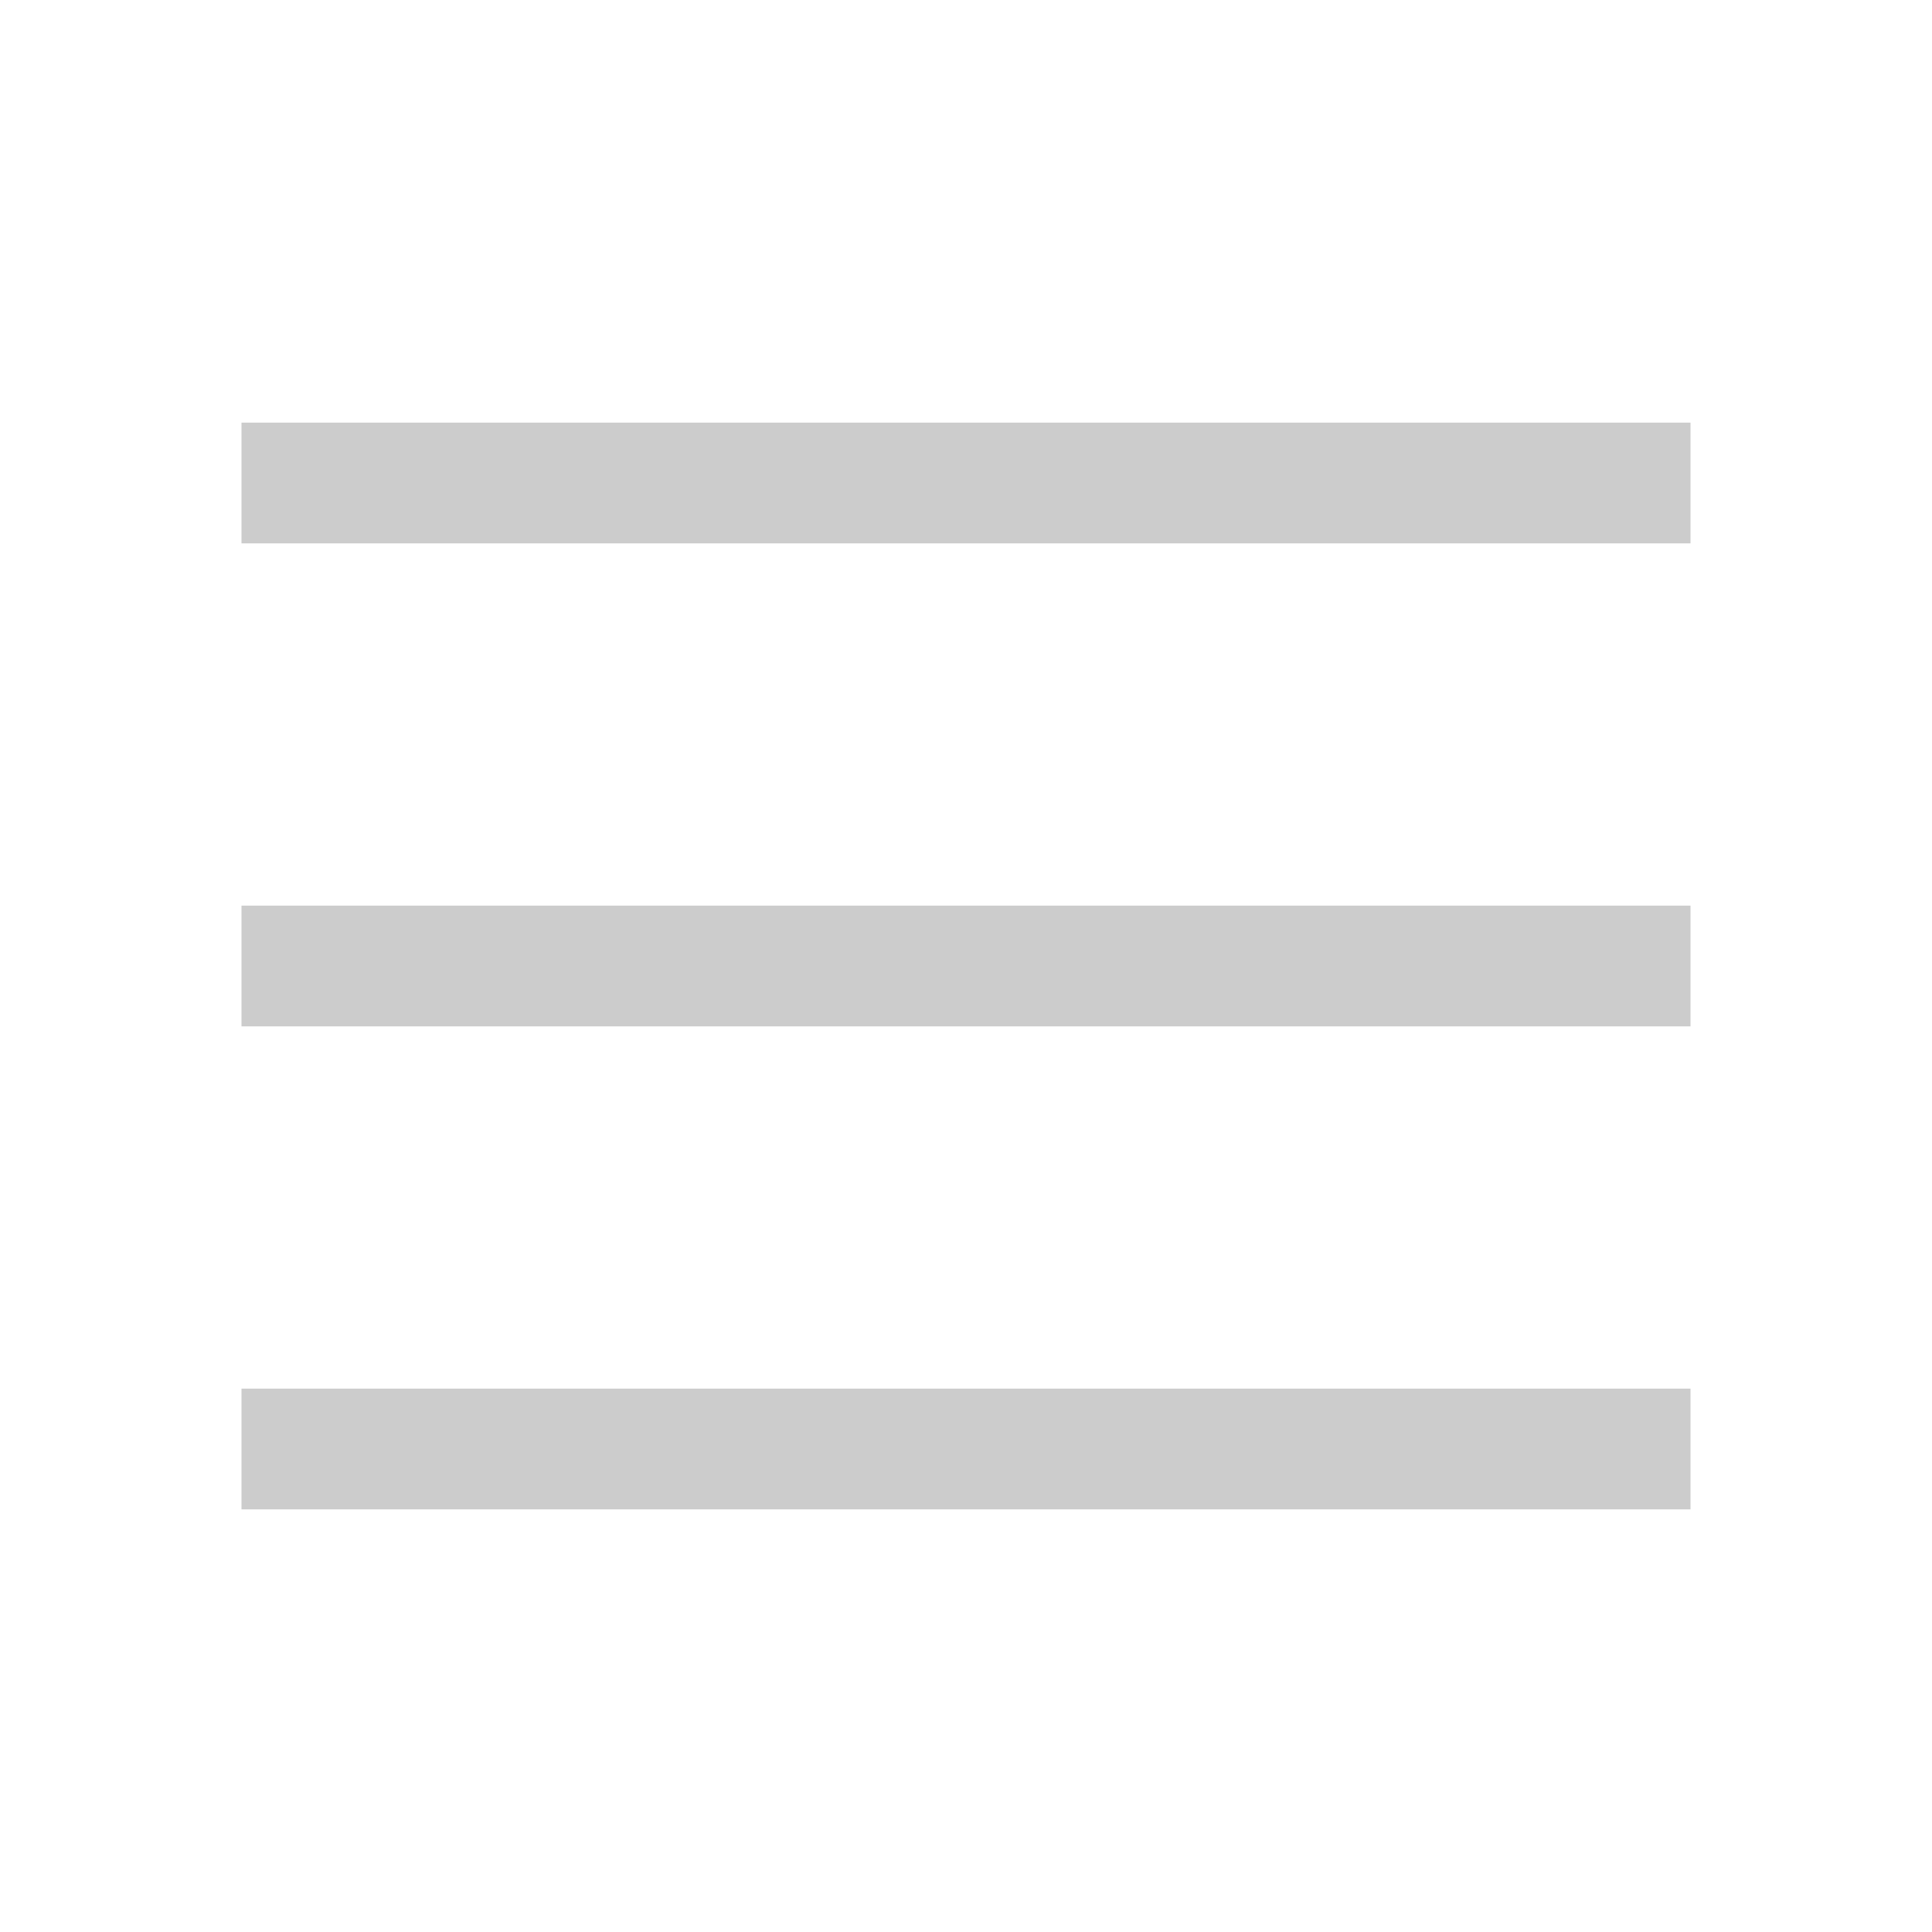
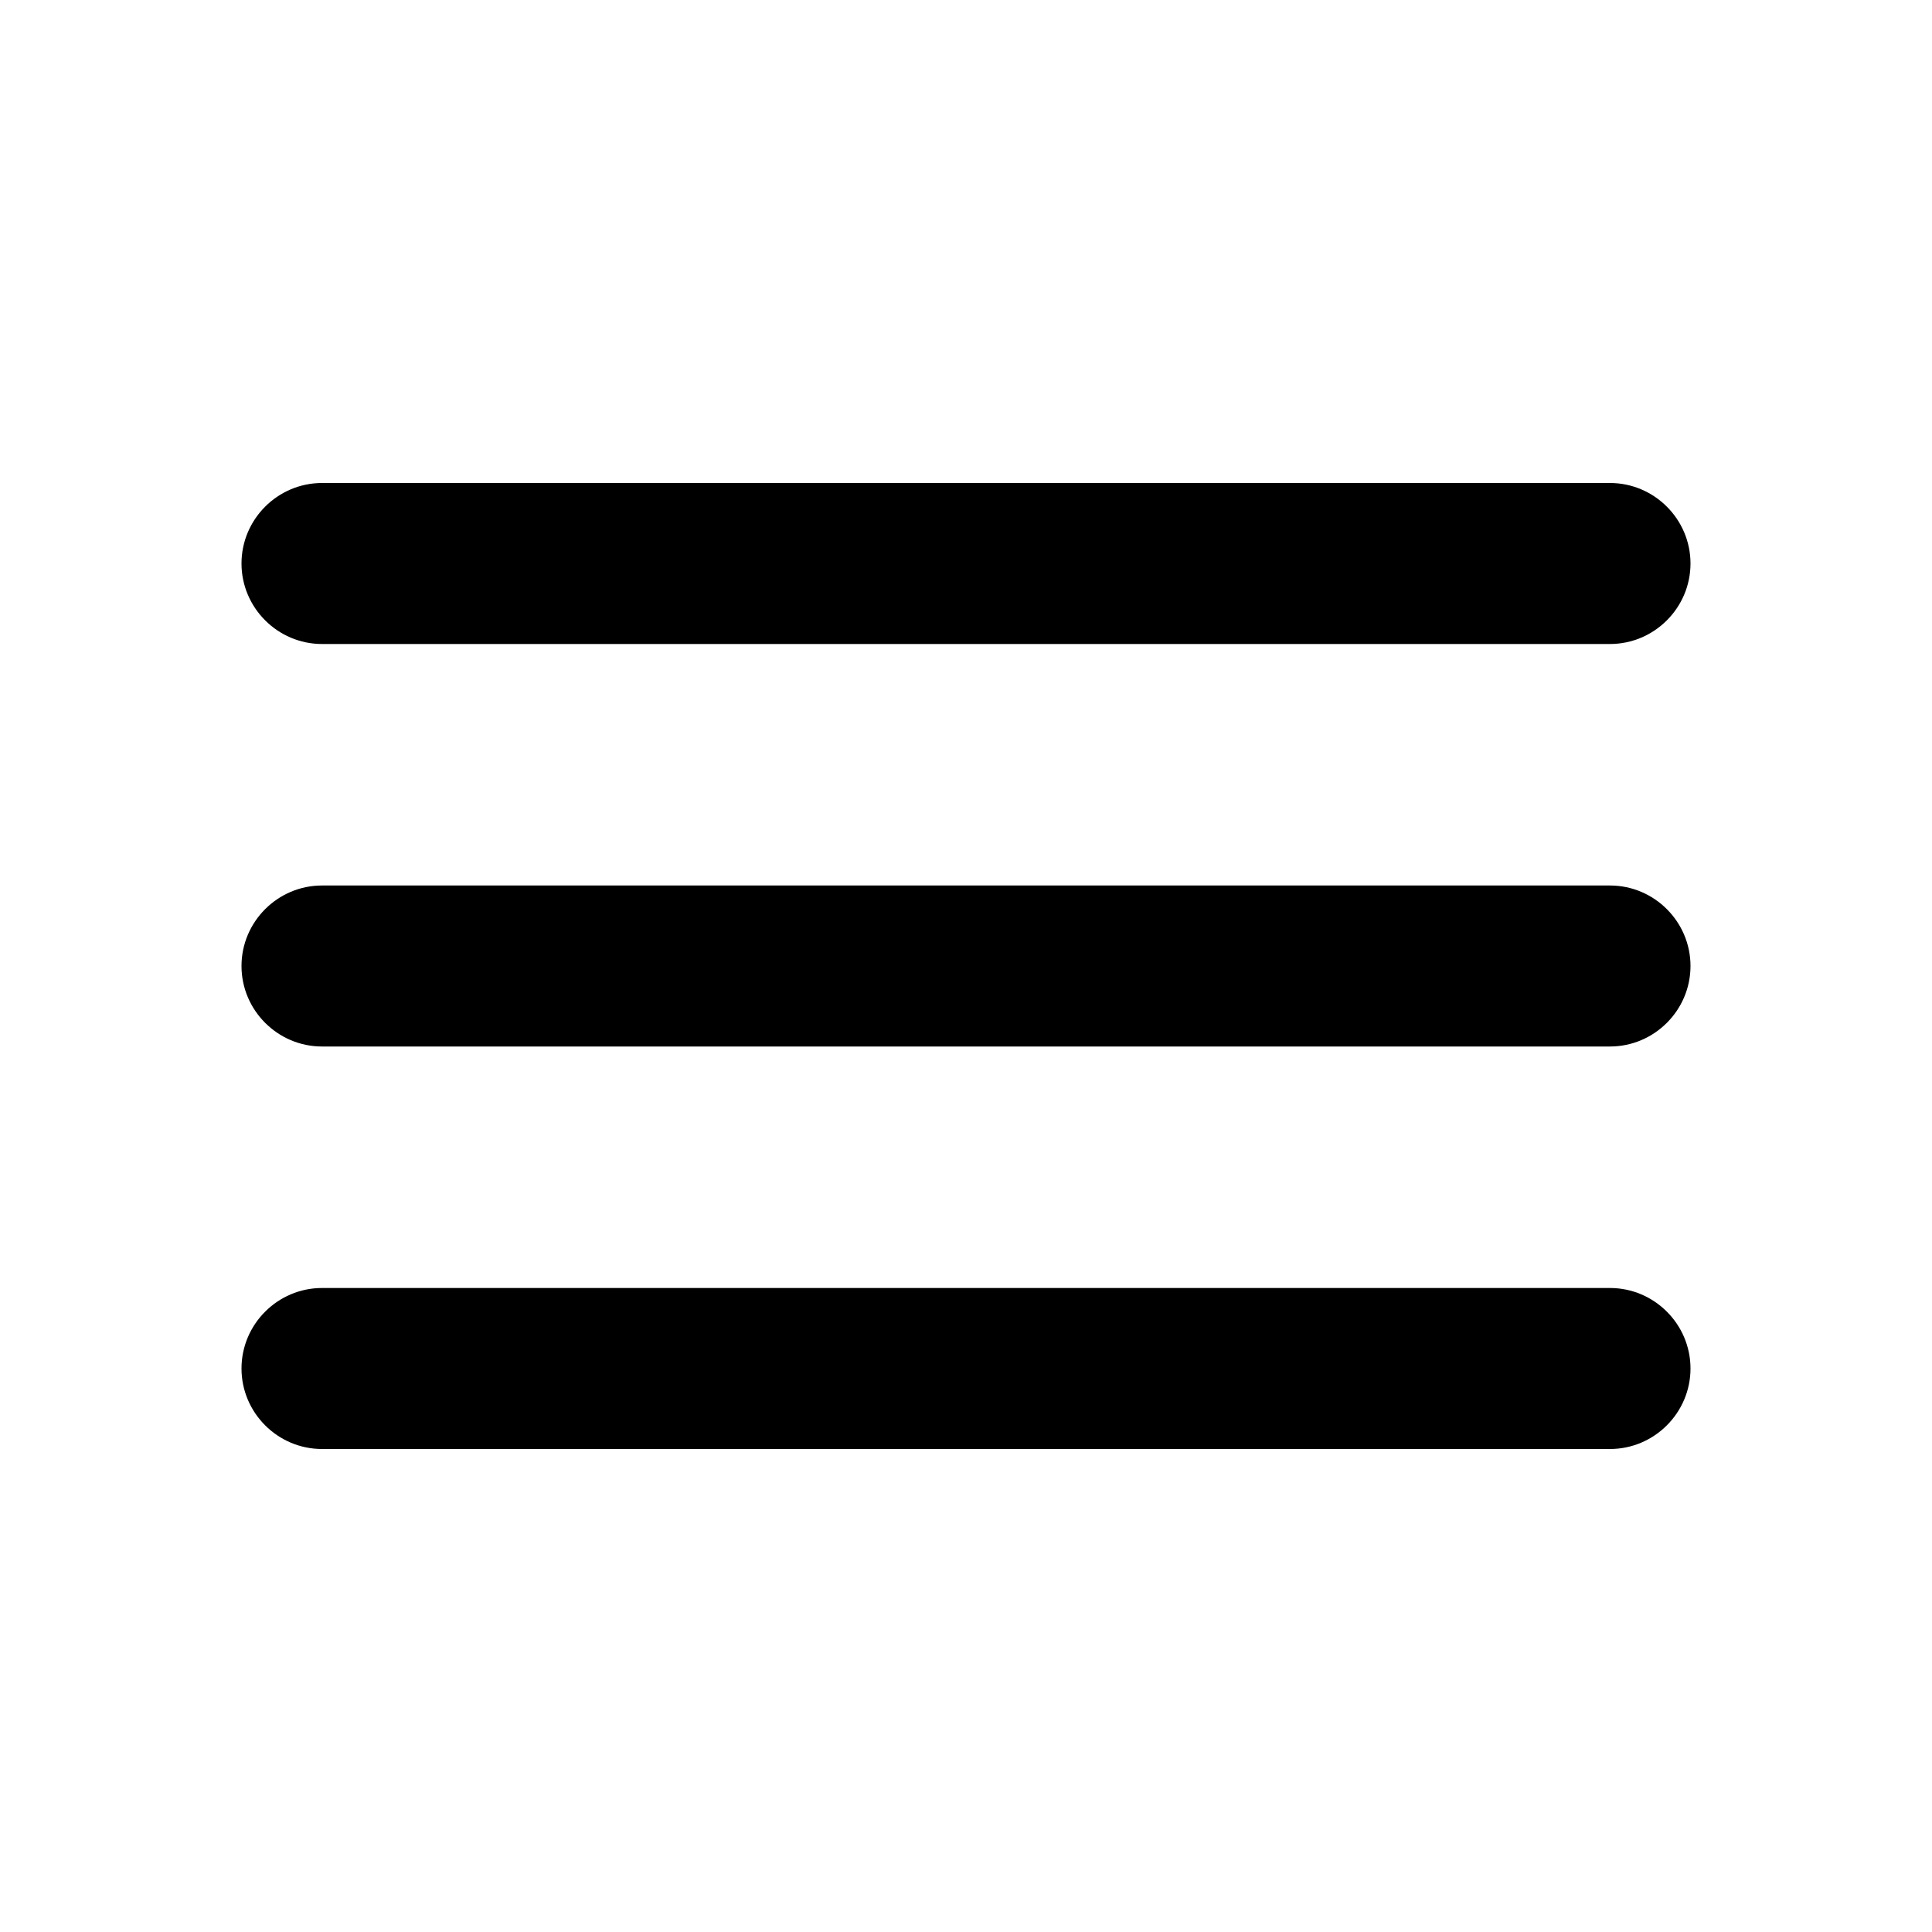
- <svg xmlns="http://www.w3.org/2000/svg" version="1.1" viewBox="0 0 224 224" width="16px" height="16px">
-   <g fill="none" fill-rule="nonzero" stroke="none" stroke-width="1" stroke-linecap="butt" stroke-linejoin="miter" stroke-miterlimit="10" stroke-dasharray="" stroke-dashoffset="0" font-family="none" font-weight="none" font-size="none" text-anchor="none" style="mix-blend-mode: normal">
-     <path d="M0,224v-224h224v224z" fill="none" />
-     <g fill="#cccccc">
-       <g id="surface1">
-         <path d="M28,49v14h168v-14zM28,105v14h168v-14zM28,161v14h168v-14z" />
-       </g>
-     </g>
-   </g>
+ <svg xmlns="http://www.w3.org/2000/svg" width="24" height="24" viewBox="0 0 24 24">
+   <path fill="none" d="M0 0h24v24H0V0z" />
+   <path d="M4 18h16c.55 0 1-.45 1-1s-.45-1-1-1H4c-.55 0-1 .45-1 1s.45 1 1 1zm0-5h16c.55 0 1-.45 1-1s-.45-1-1-1H4c-.55 0-1 .45-1 1s.45 1 1 1zM3 7c0 .55.45 1 1 1h16c.55 0 1-.45 1-1s-.45-1-1-1H4c-.55 0-1 .45-1 1z" />
</svg>
